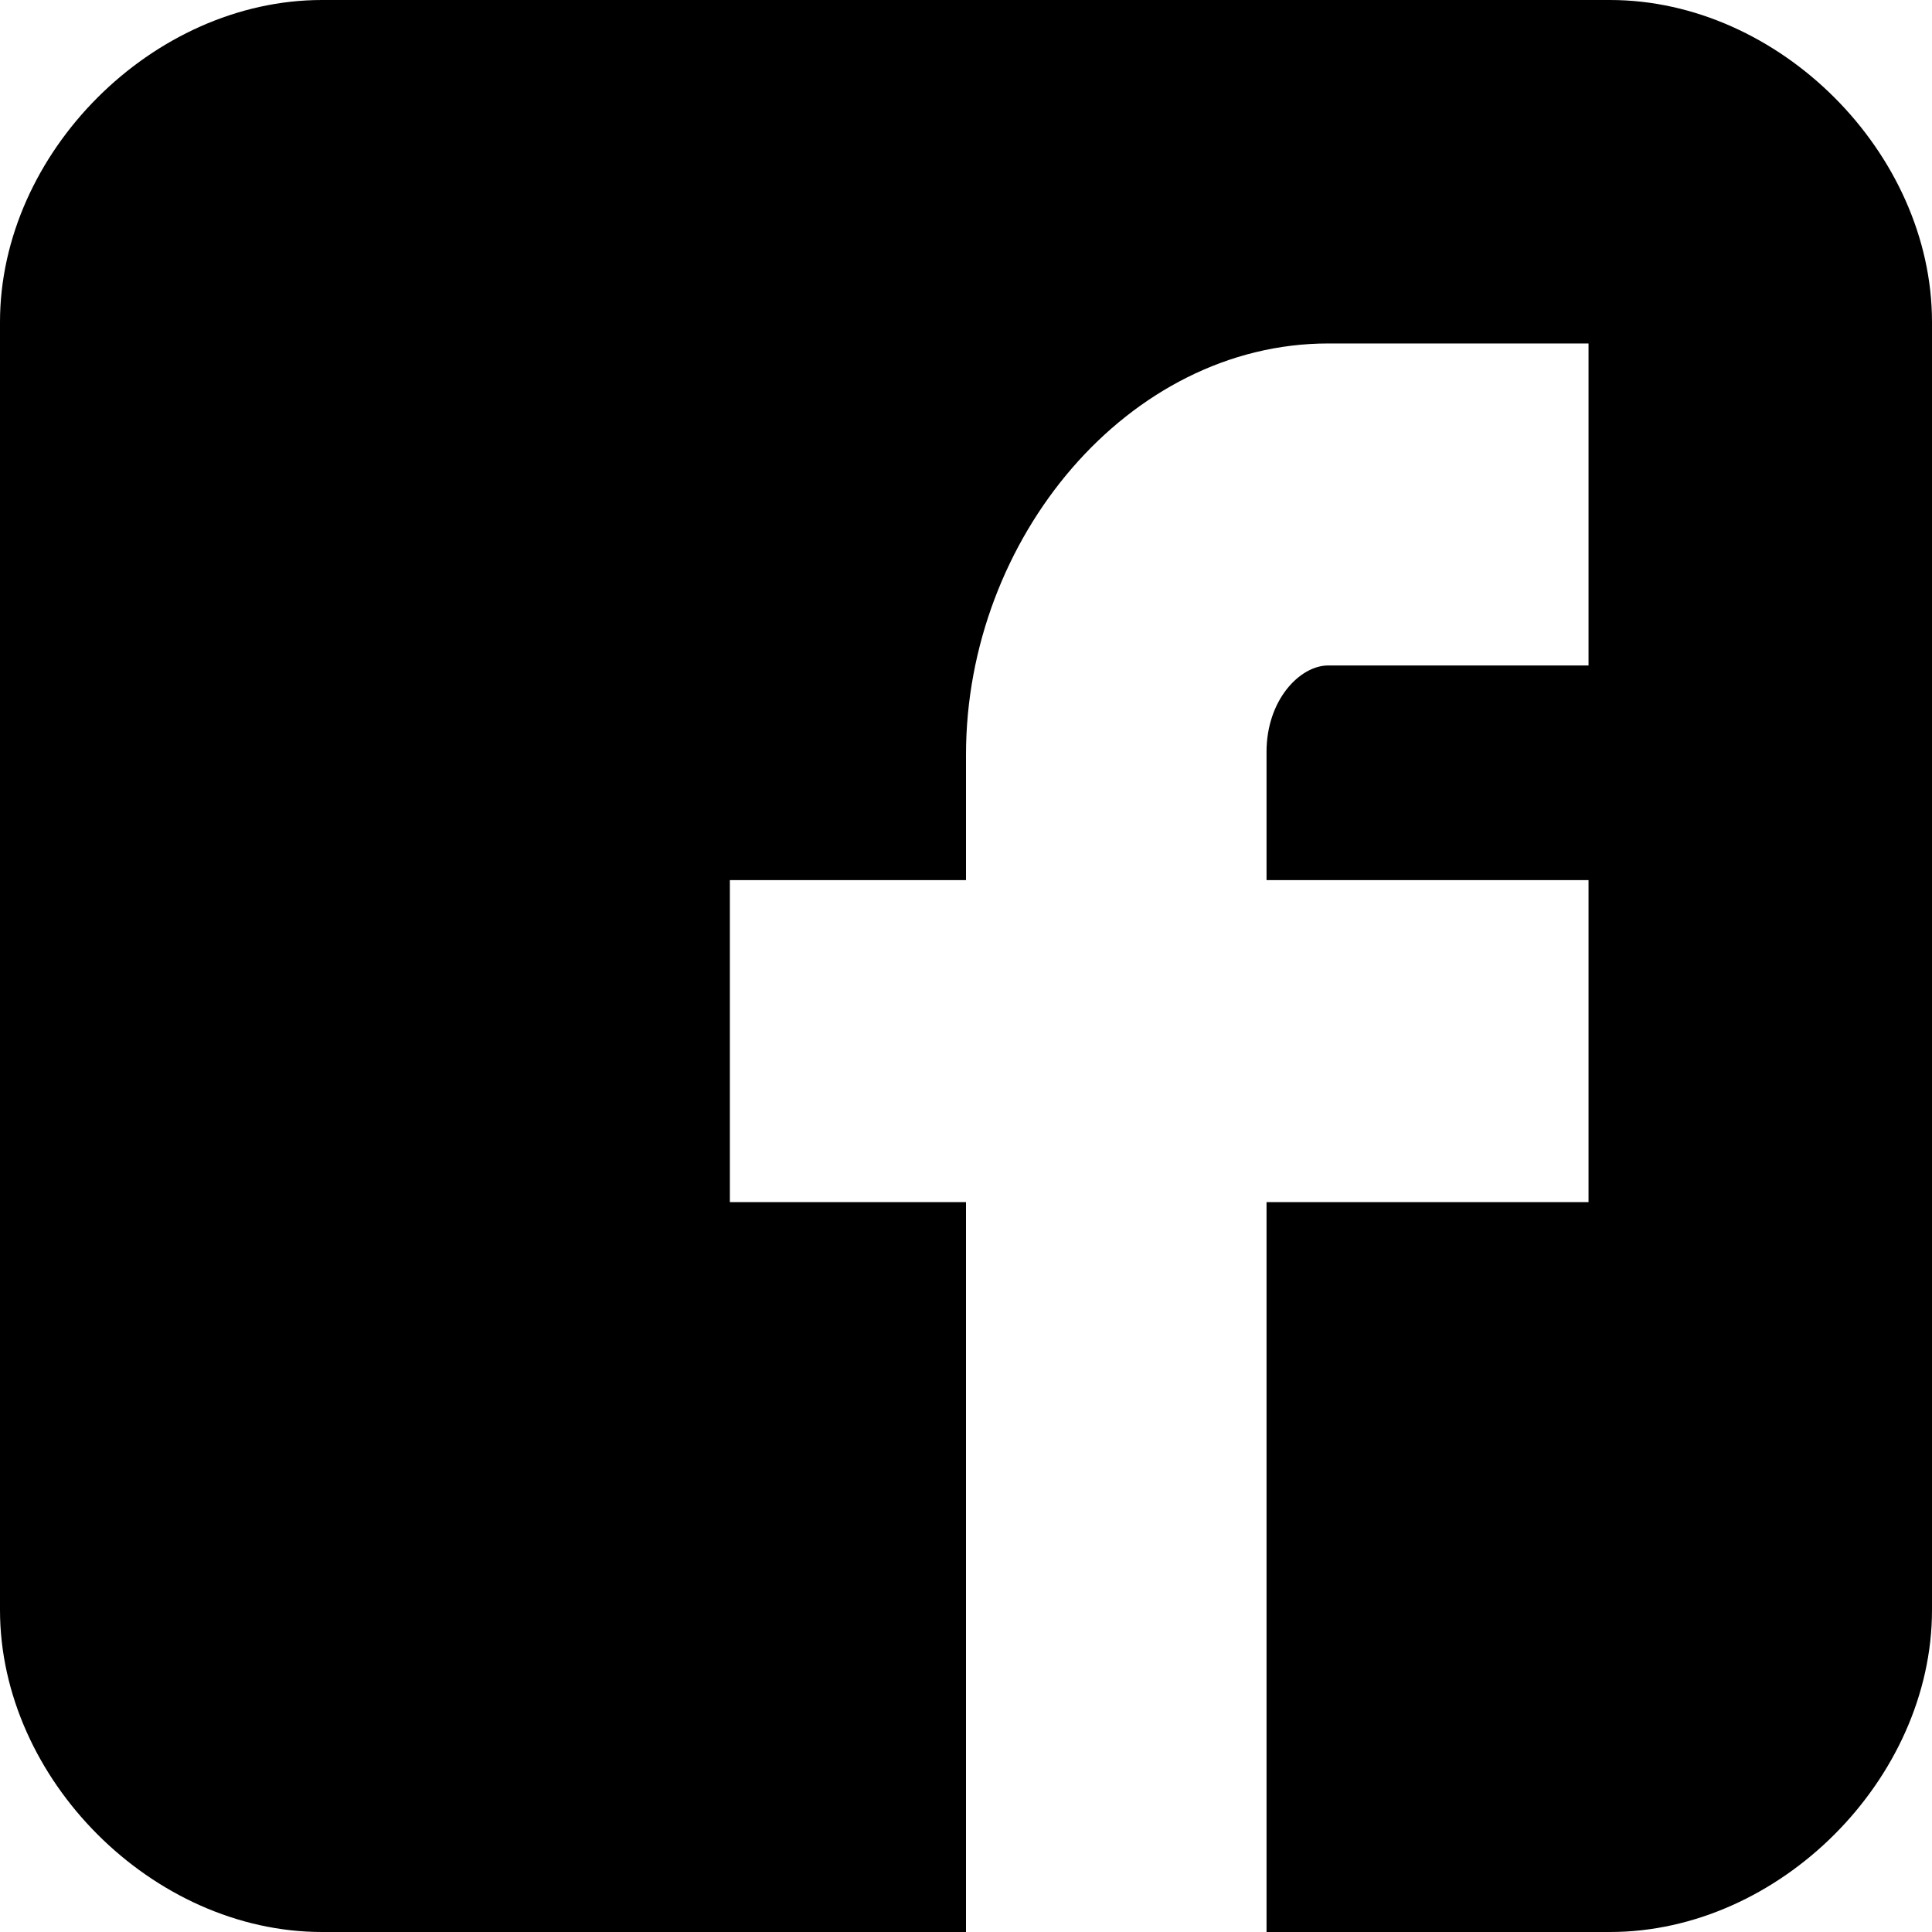
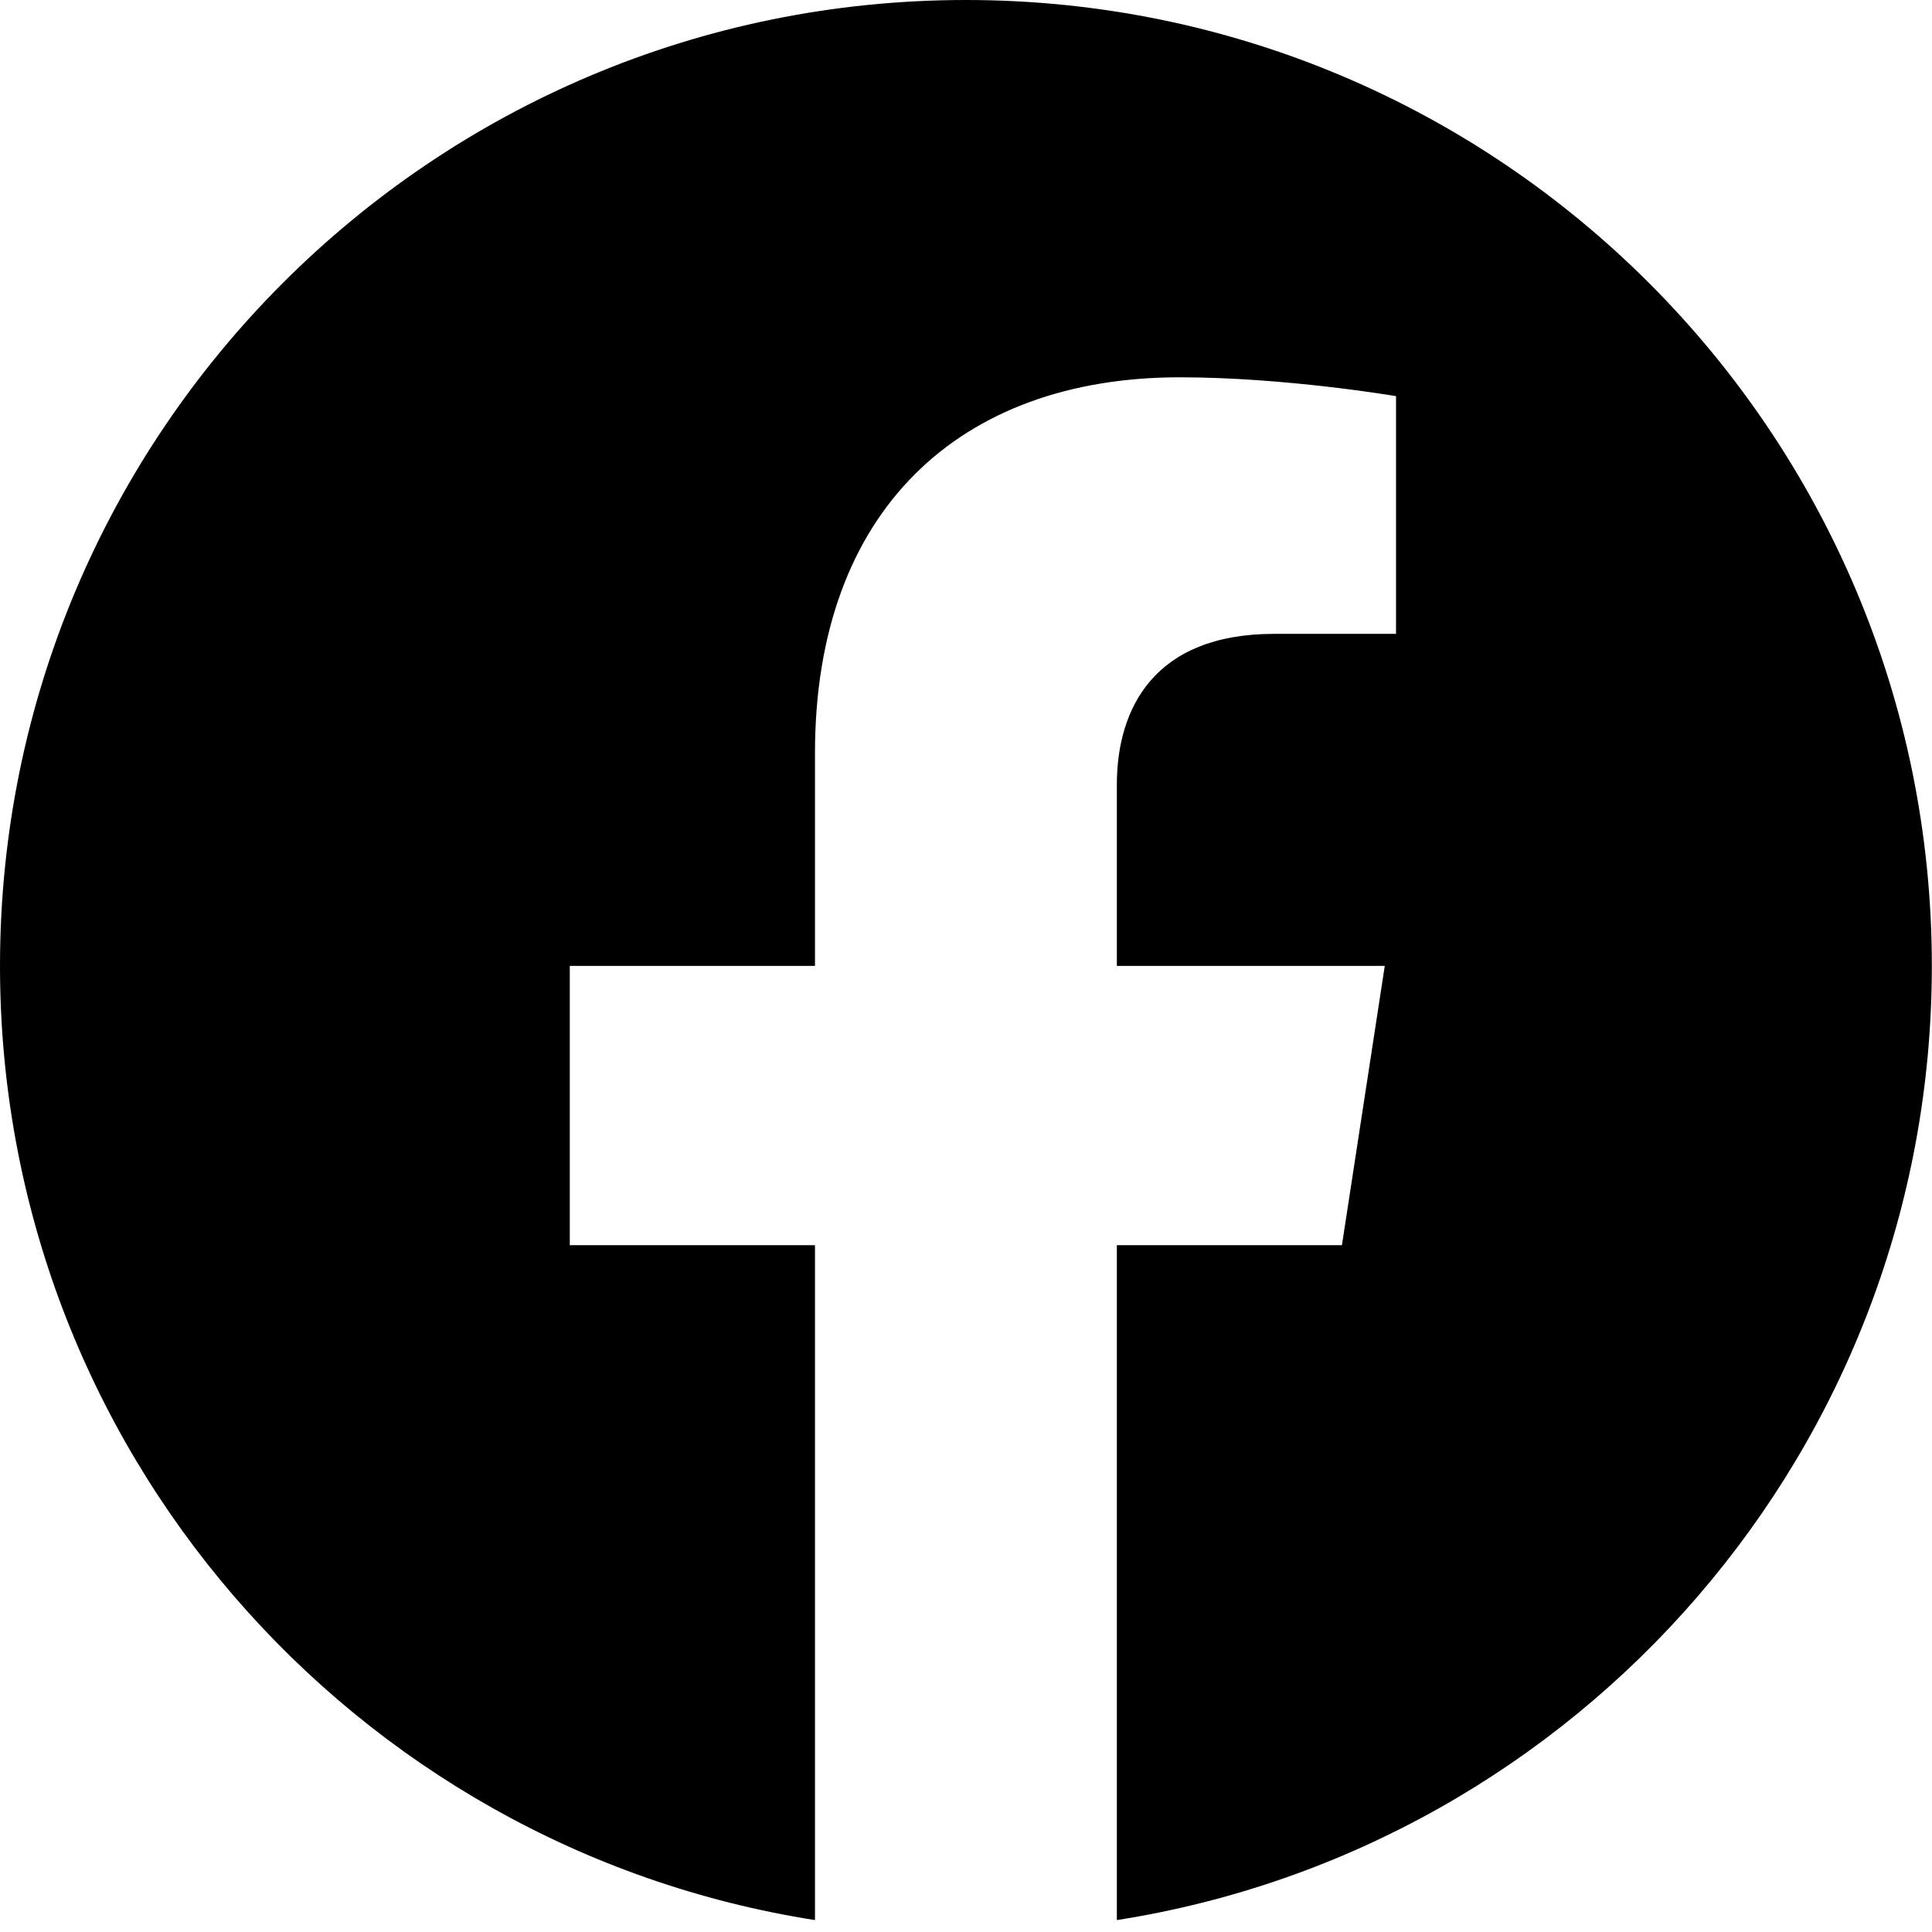
- <svg xmlns="http://www.w3.org/2000/svg" version="1.1" id="Capa_1" x="0px" y="0px" viewBox="0 0 90 90" style="enable-background:new 0 0 90 90;" xml:space="preserve">
-   <g>
-     <path id="Facebook__x28_alt_x29_" d="M90,15.001C90,7.119,82.884,0,75,0H15C7.116,0,0,7.119,0,15.001v59.998   C0,82.881,7.116,90,15.001,90H45V56H34V41h11v-5.844C45,25.077,52.568,16,61.875,16H74v15H61.875C60.548,31,59,32.611,59,35.024V41   h15v15H59v34h16c7.884,0,15-7.119,15-15.001V15.001z" />
-   </g>
+ <svg xmlns="http://www.w3.org/2000/svg" role="img" viewBox="0 0 24 24">
+   <path d="M23.998 11.999C23.998 5.372 18.626 0 11.999 0C5.372 0 0 5.372 0 11.999C0 17.988 4.388 22.952 10.124 23.852V15.468H7.078V11.999H10.124V9.356C10.124 6.348 11.916 4.687 14.656 4.687C15.969 4.687 17.342 4.921 17.342 4.921V7.874H15.829C14.339 7.874 13.874 8.799 13.874 9.748V11.999H17.202L16.67 15.468H13.874V23.852C19.61 22.952 23.998 17.988 23.998 11.999Z" />
</svg>
